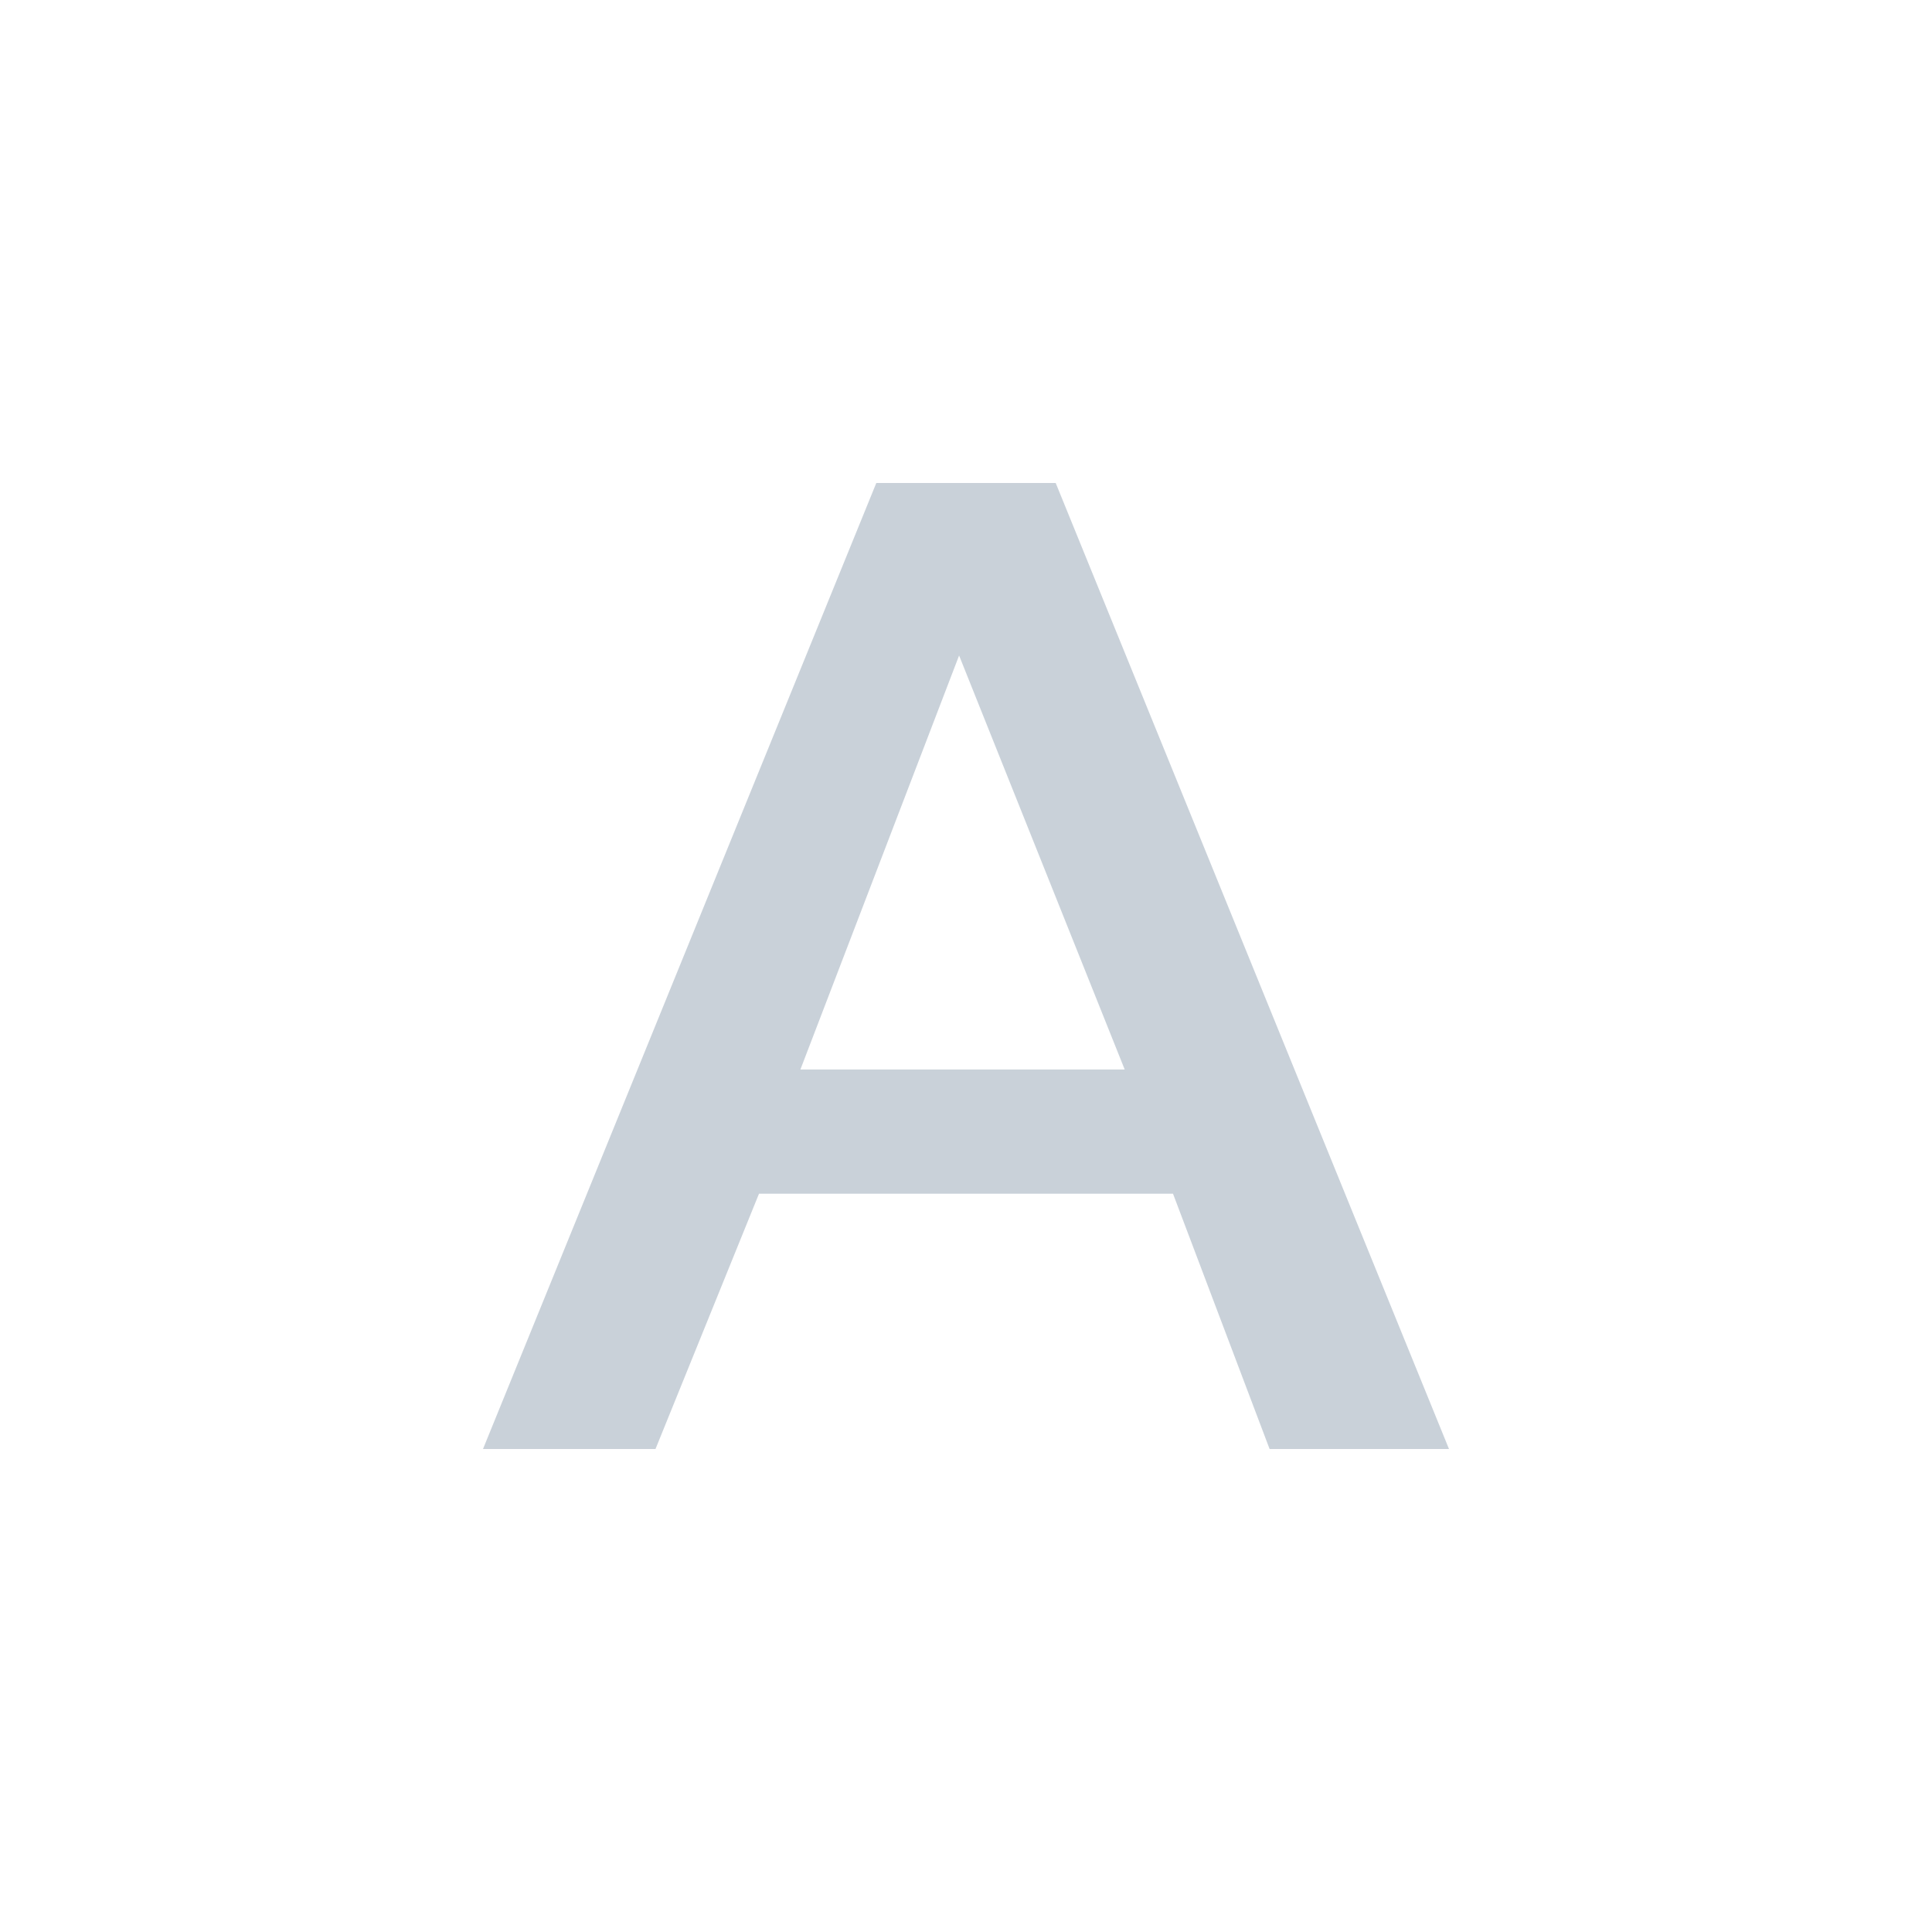
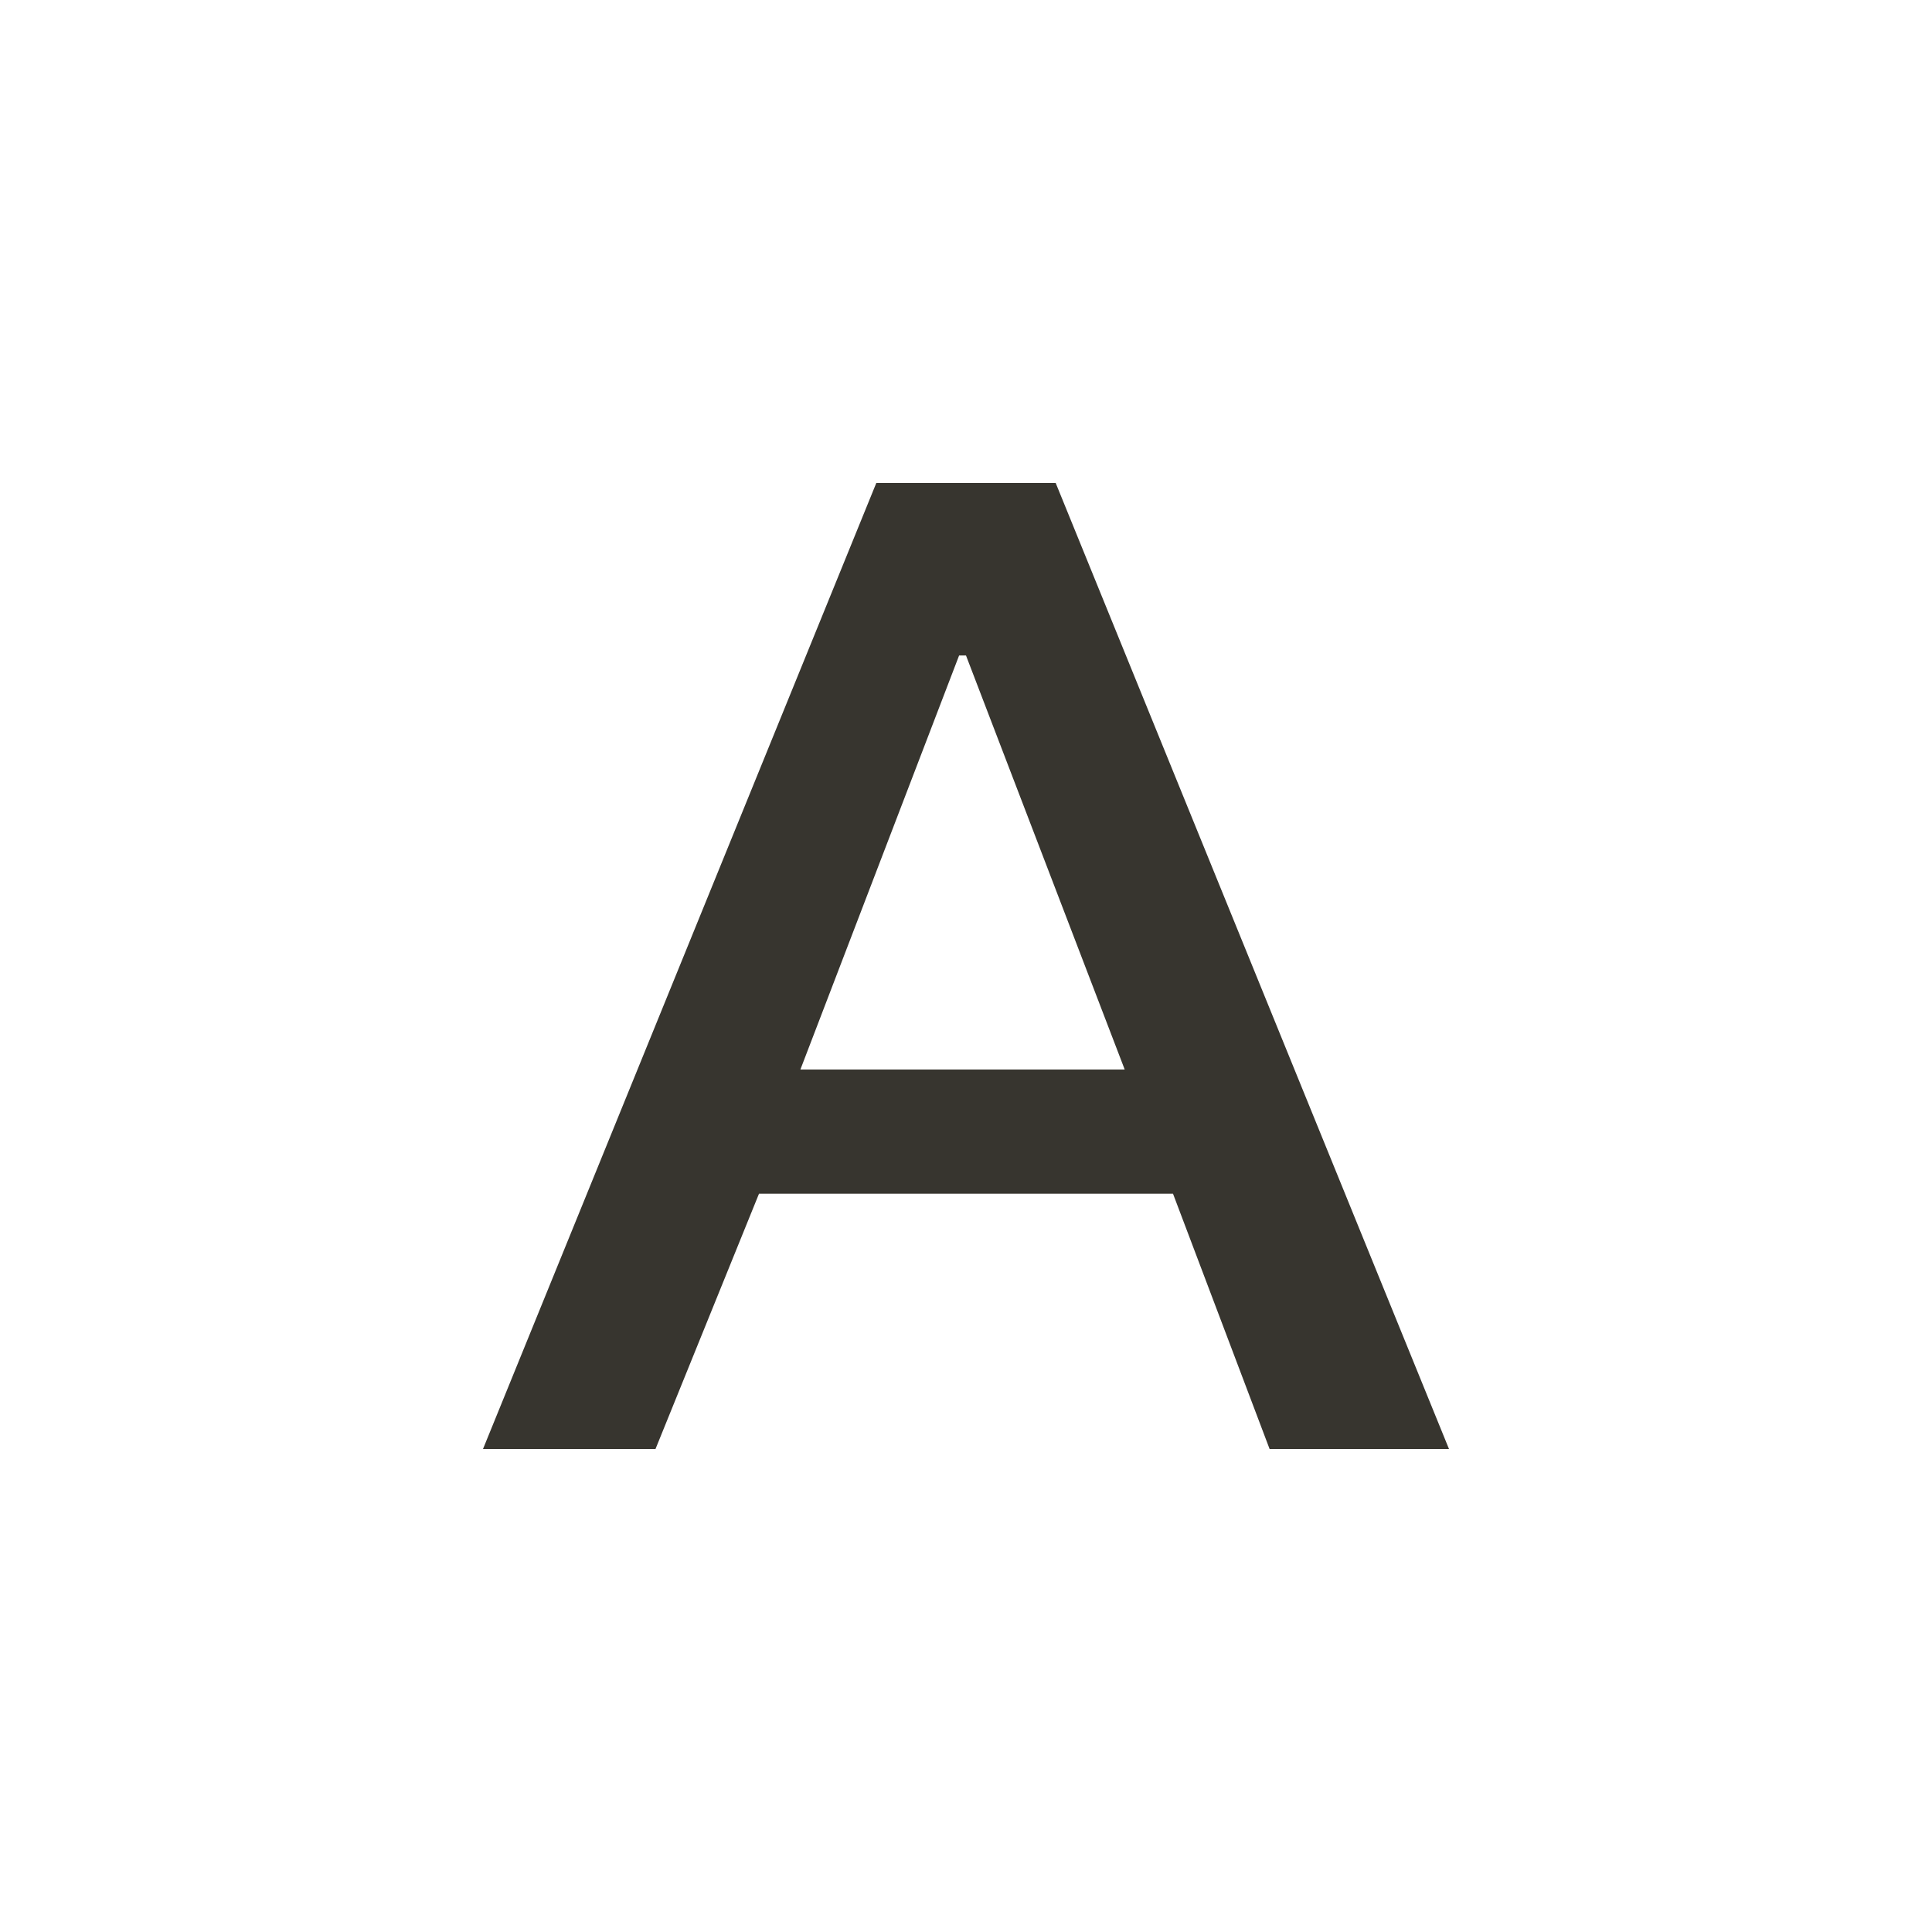
<svg xmlns="http://www.w3.org/2000/svg" version="1.1" id="图层_1" x="0px" y="0px" viewBox="0 0 28 28" style="enable-background:new 0 0 28 28;" xml:space="preserve">
  <style type="text/css">
- 	.st0{fill: #c9d1d9;}
+ 	.st0{fill:#37352F;}
</style>
-   <path class="st0" d="M18.4,21L17,17.3h-6L9.5,21H7l5.7-14h2.6L21,21H18.4L18.4,21z M13.9,9.5l-2.3,6h4.7L13.9,9.5L13.9,9.5z" />
+   <path class="st0" d="M18.4,21L17,17.3h-6L9.5,21H7l5.7-14h2.6L21,21H18.4L18.4,21z M13.9,9.5l-2.3,6h4.7l-2.3-6H13.9z" />
</svg>
